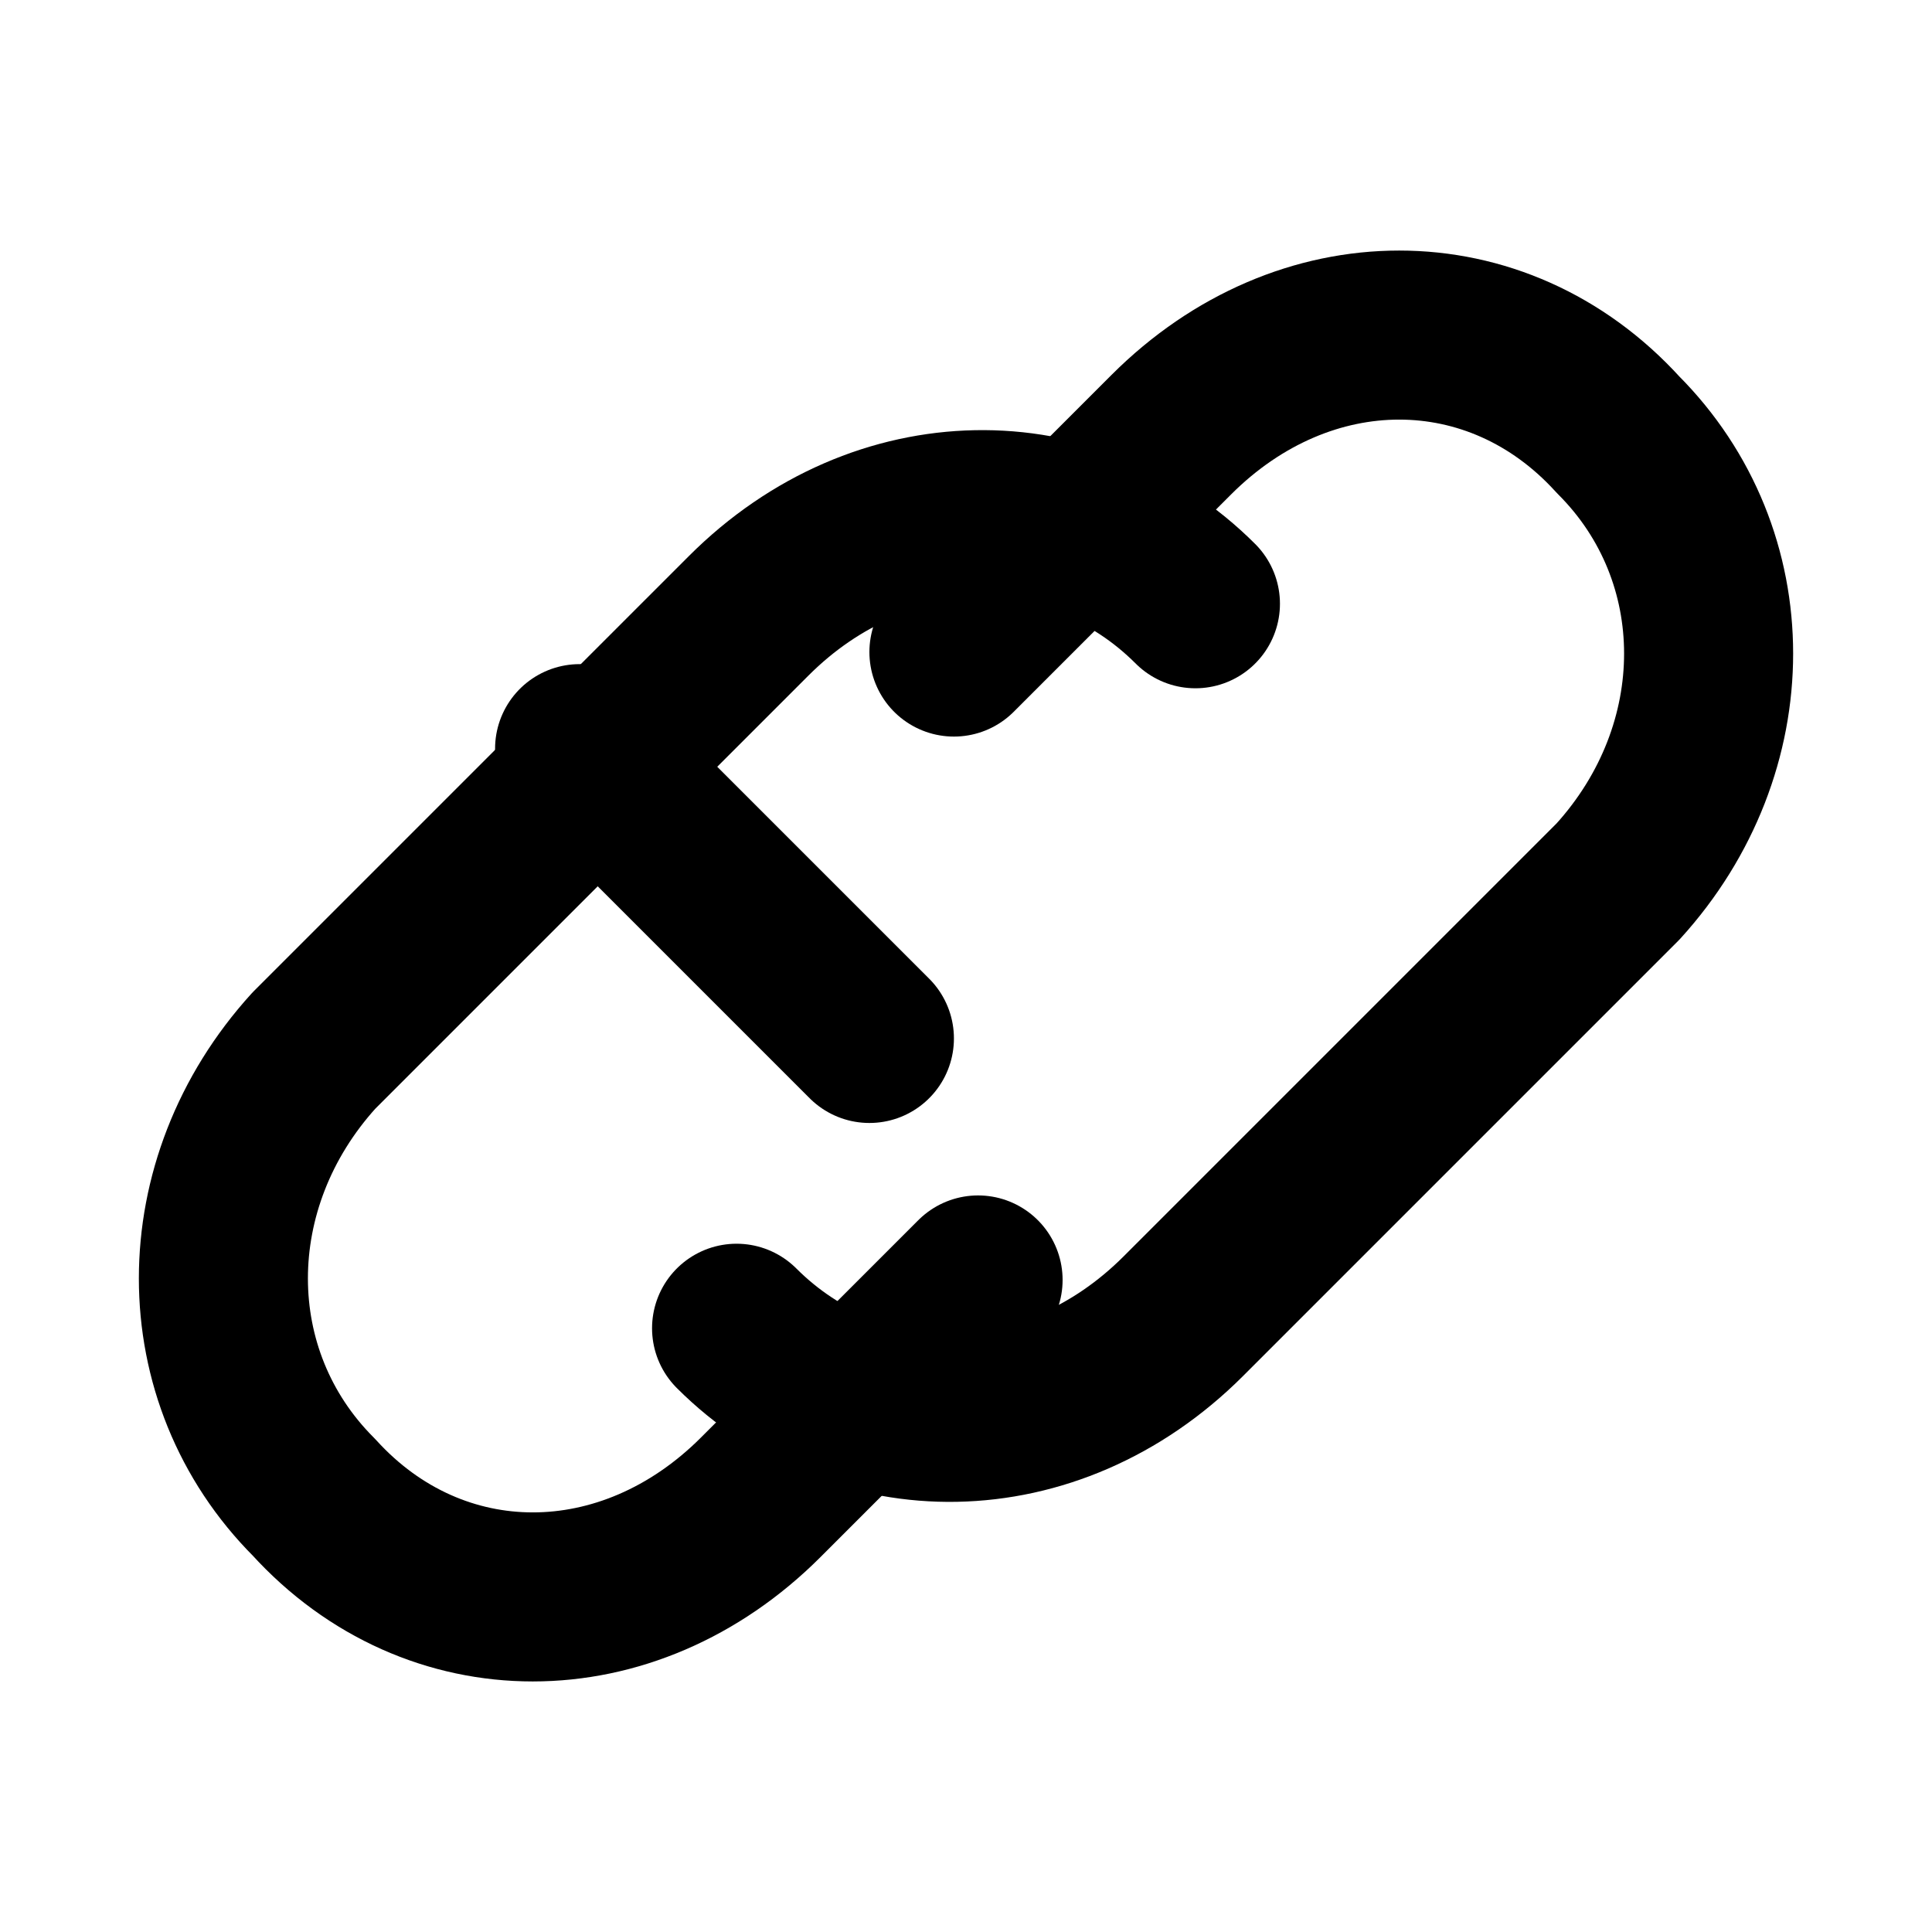
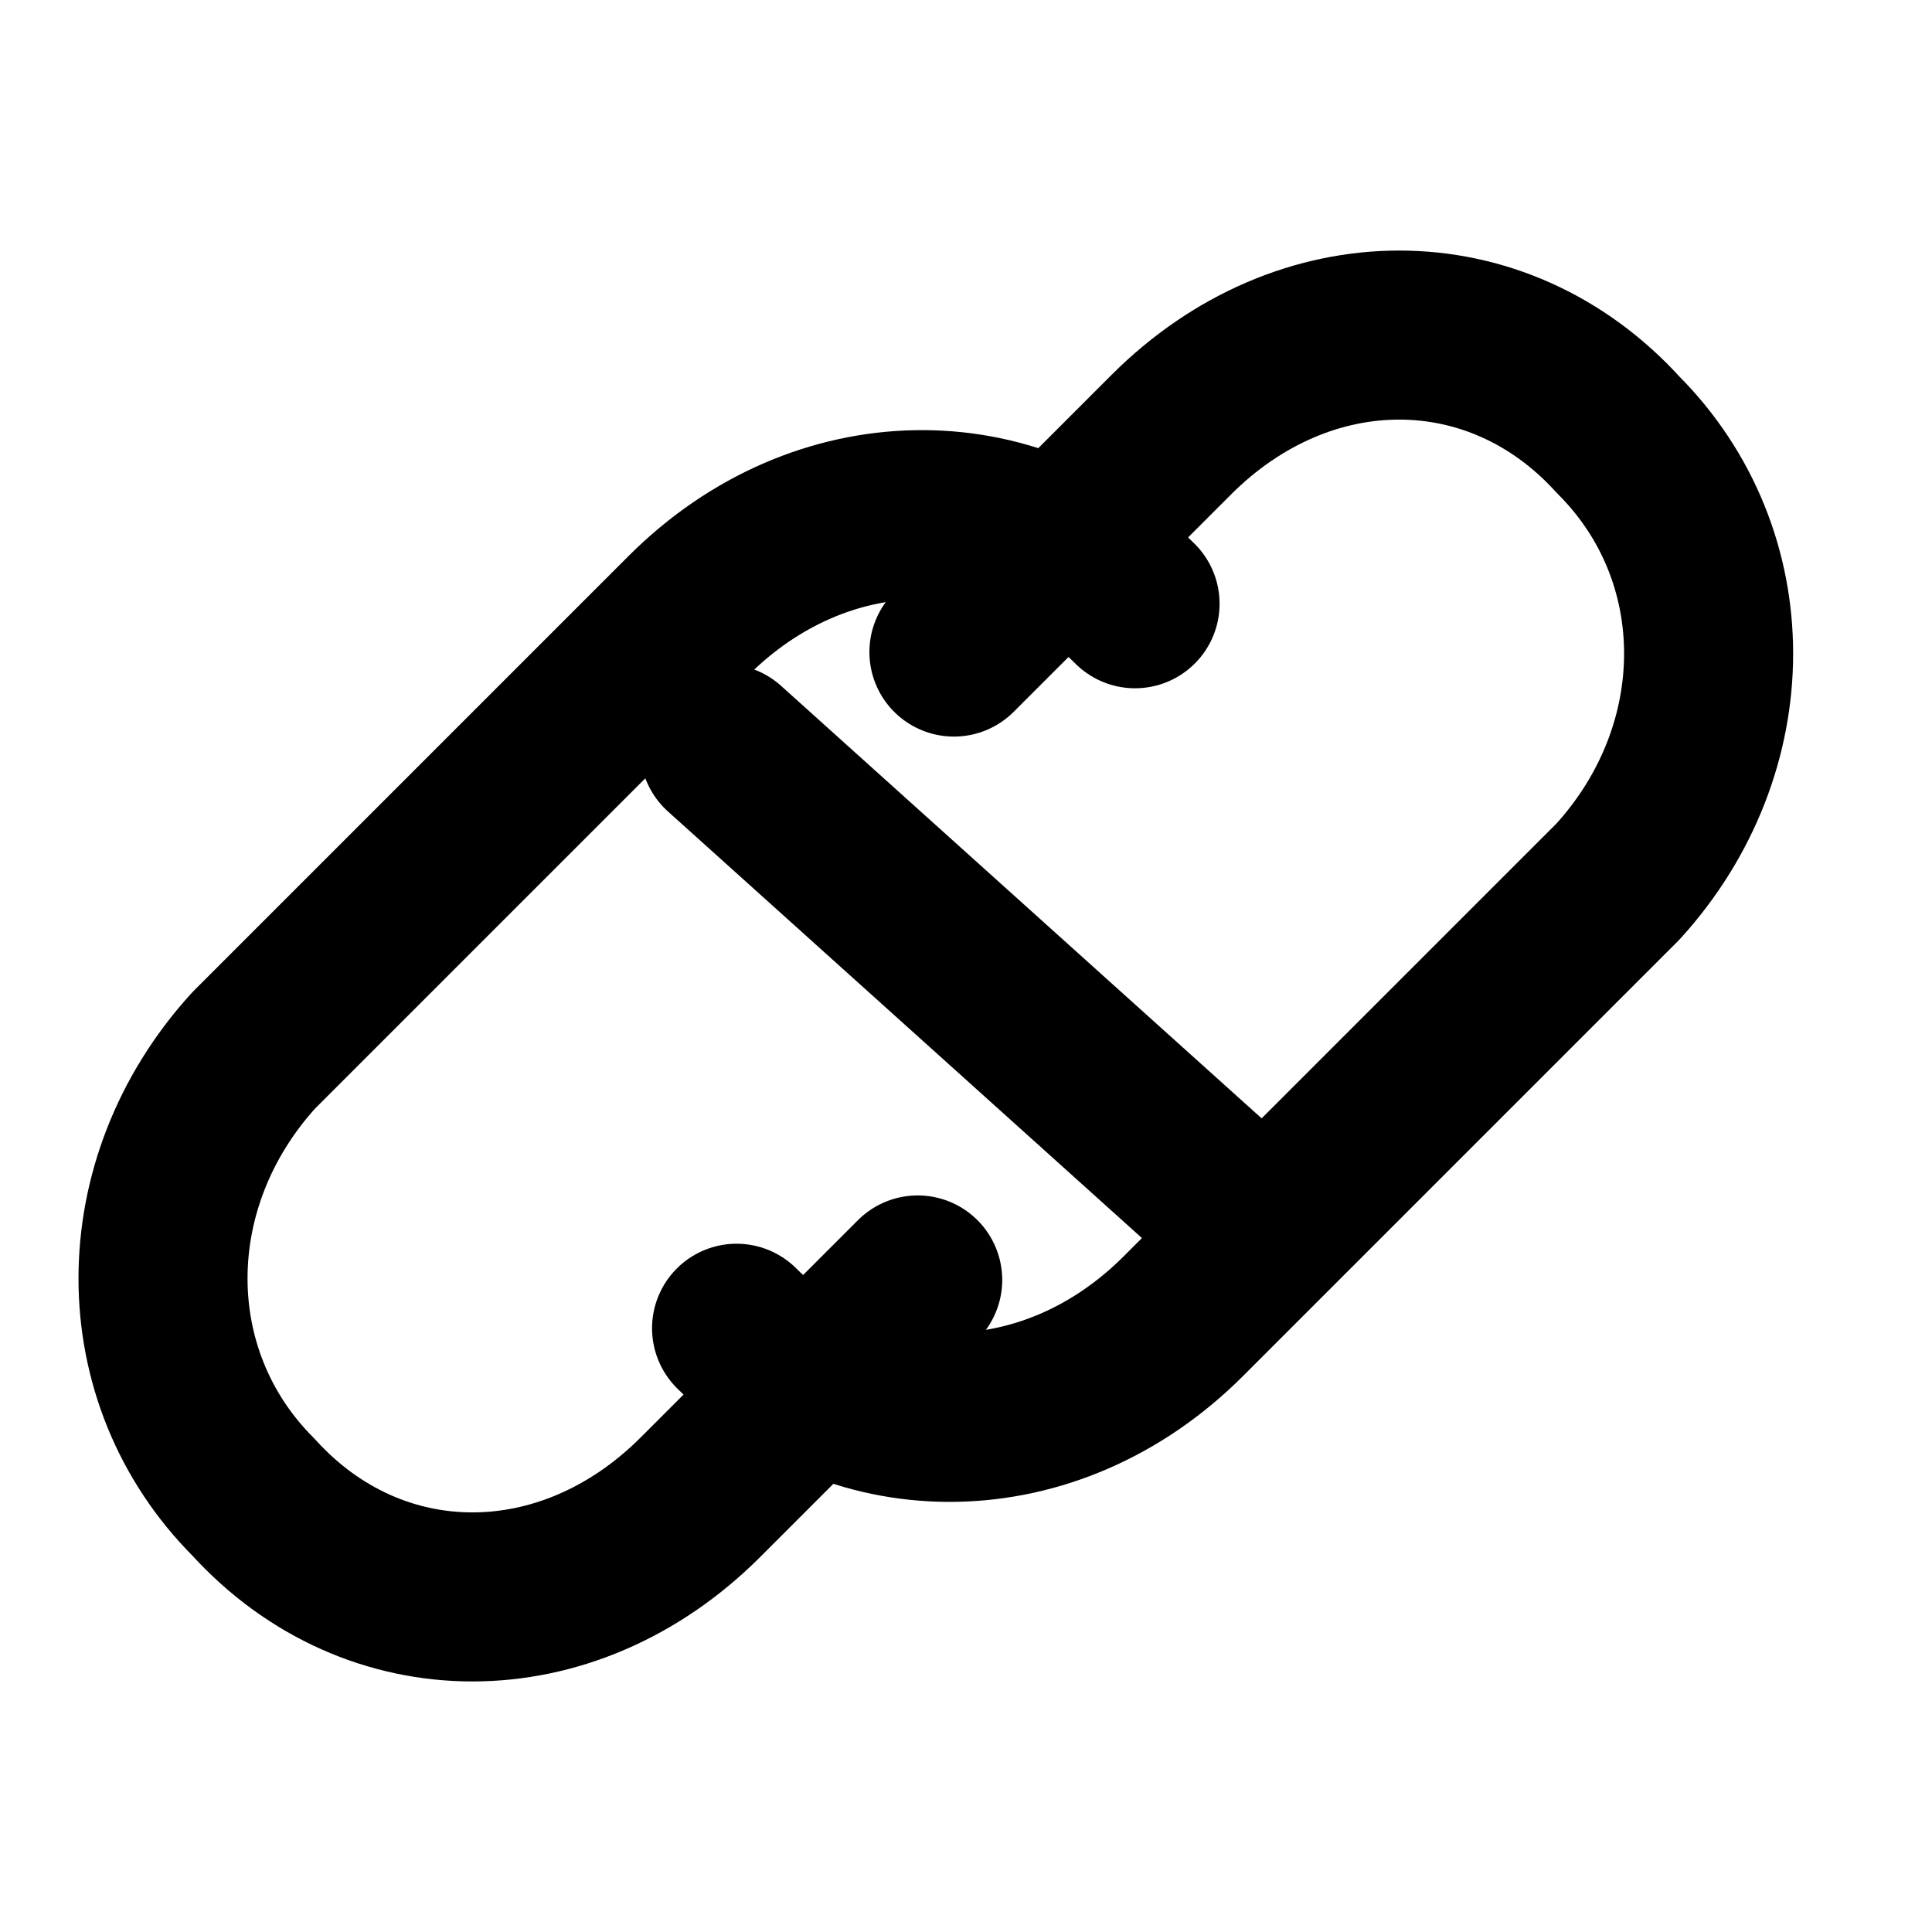
<svg xmlns="http://www.w3.org/2000/svg" width="16" height="16" viewBox="0 0 16 16" fill="none">
-   <path d="M6.1 10.6L4.3 12.4C3.2 13.5 1.6 13.5 0.6 12.4C-0.4 11.4 -0.4 9.8 0.6 8.7L4.2 5.1C5.3 4 6.9 4 7.9 5" transform="translate(2 0)" stroke="currentColor" stroke-width="1.4" stroke-linecap="round" stroke-linejoin="round" />
-   <path d="M1.9 5.4L3.7 3.6C4.8 2.5 6.4 2.5 7.4 3.6C8.4 4.6 8.4 6.2 7.4 7.3L3.8 10.9C2.7 12 1.1 12 0.1 11" transform="translate(6 0)" stroke="currentColor" stroke-width="1.4" stroke-linecap="round" stroke-linejoin="round" />
-   <path d="M4.8 6.2L7.2 8.6" stroke="currentColor" stroke-width="1.4" stroke-linecap="round" stroke-linejoin="round" />
+   <path d="M6.2 10.6L4.4 12.4C3.3 13.5 1.7 13.5 0.7 12.4C-0.3 11.4 -0.3 9.8 0.7 8.7L4.3 5.1C5.4 4 7 4 8 5" transform="translate(1.4 0)" stroke="currentColor" stroke-width="1.4" stroke-linecap="round" stroke-linejoin="round" />
+   <path d="M7.9 5.4L9.7 3.6C10.8 2.5 12.4 2.5 13.4 3.6C14.4 4.6 14.4 6.2 13.4 7.3L9.8 10.9C8.7 12 7.1 12 6.1 11" stroke="currentColor" stroke-width="1.4" stroke-linecap="round" stroke-linejoin="round" />
+   <path d="M6 6.2L10 9.8" stroke="currentColor" stroke-width="1.4" stroke-linecap="round" stroke-linejoin="round" />
</svg>
